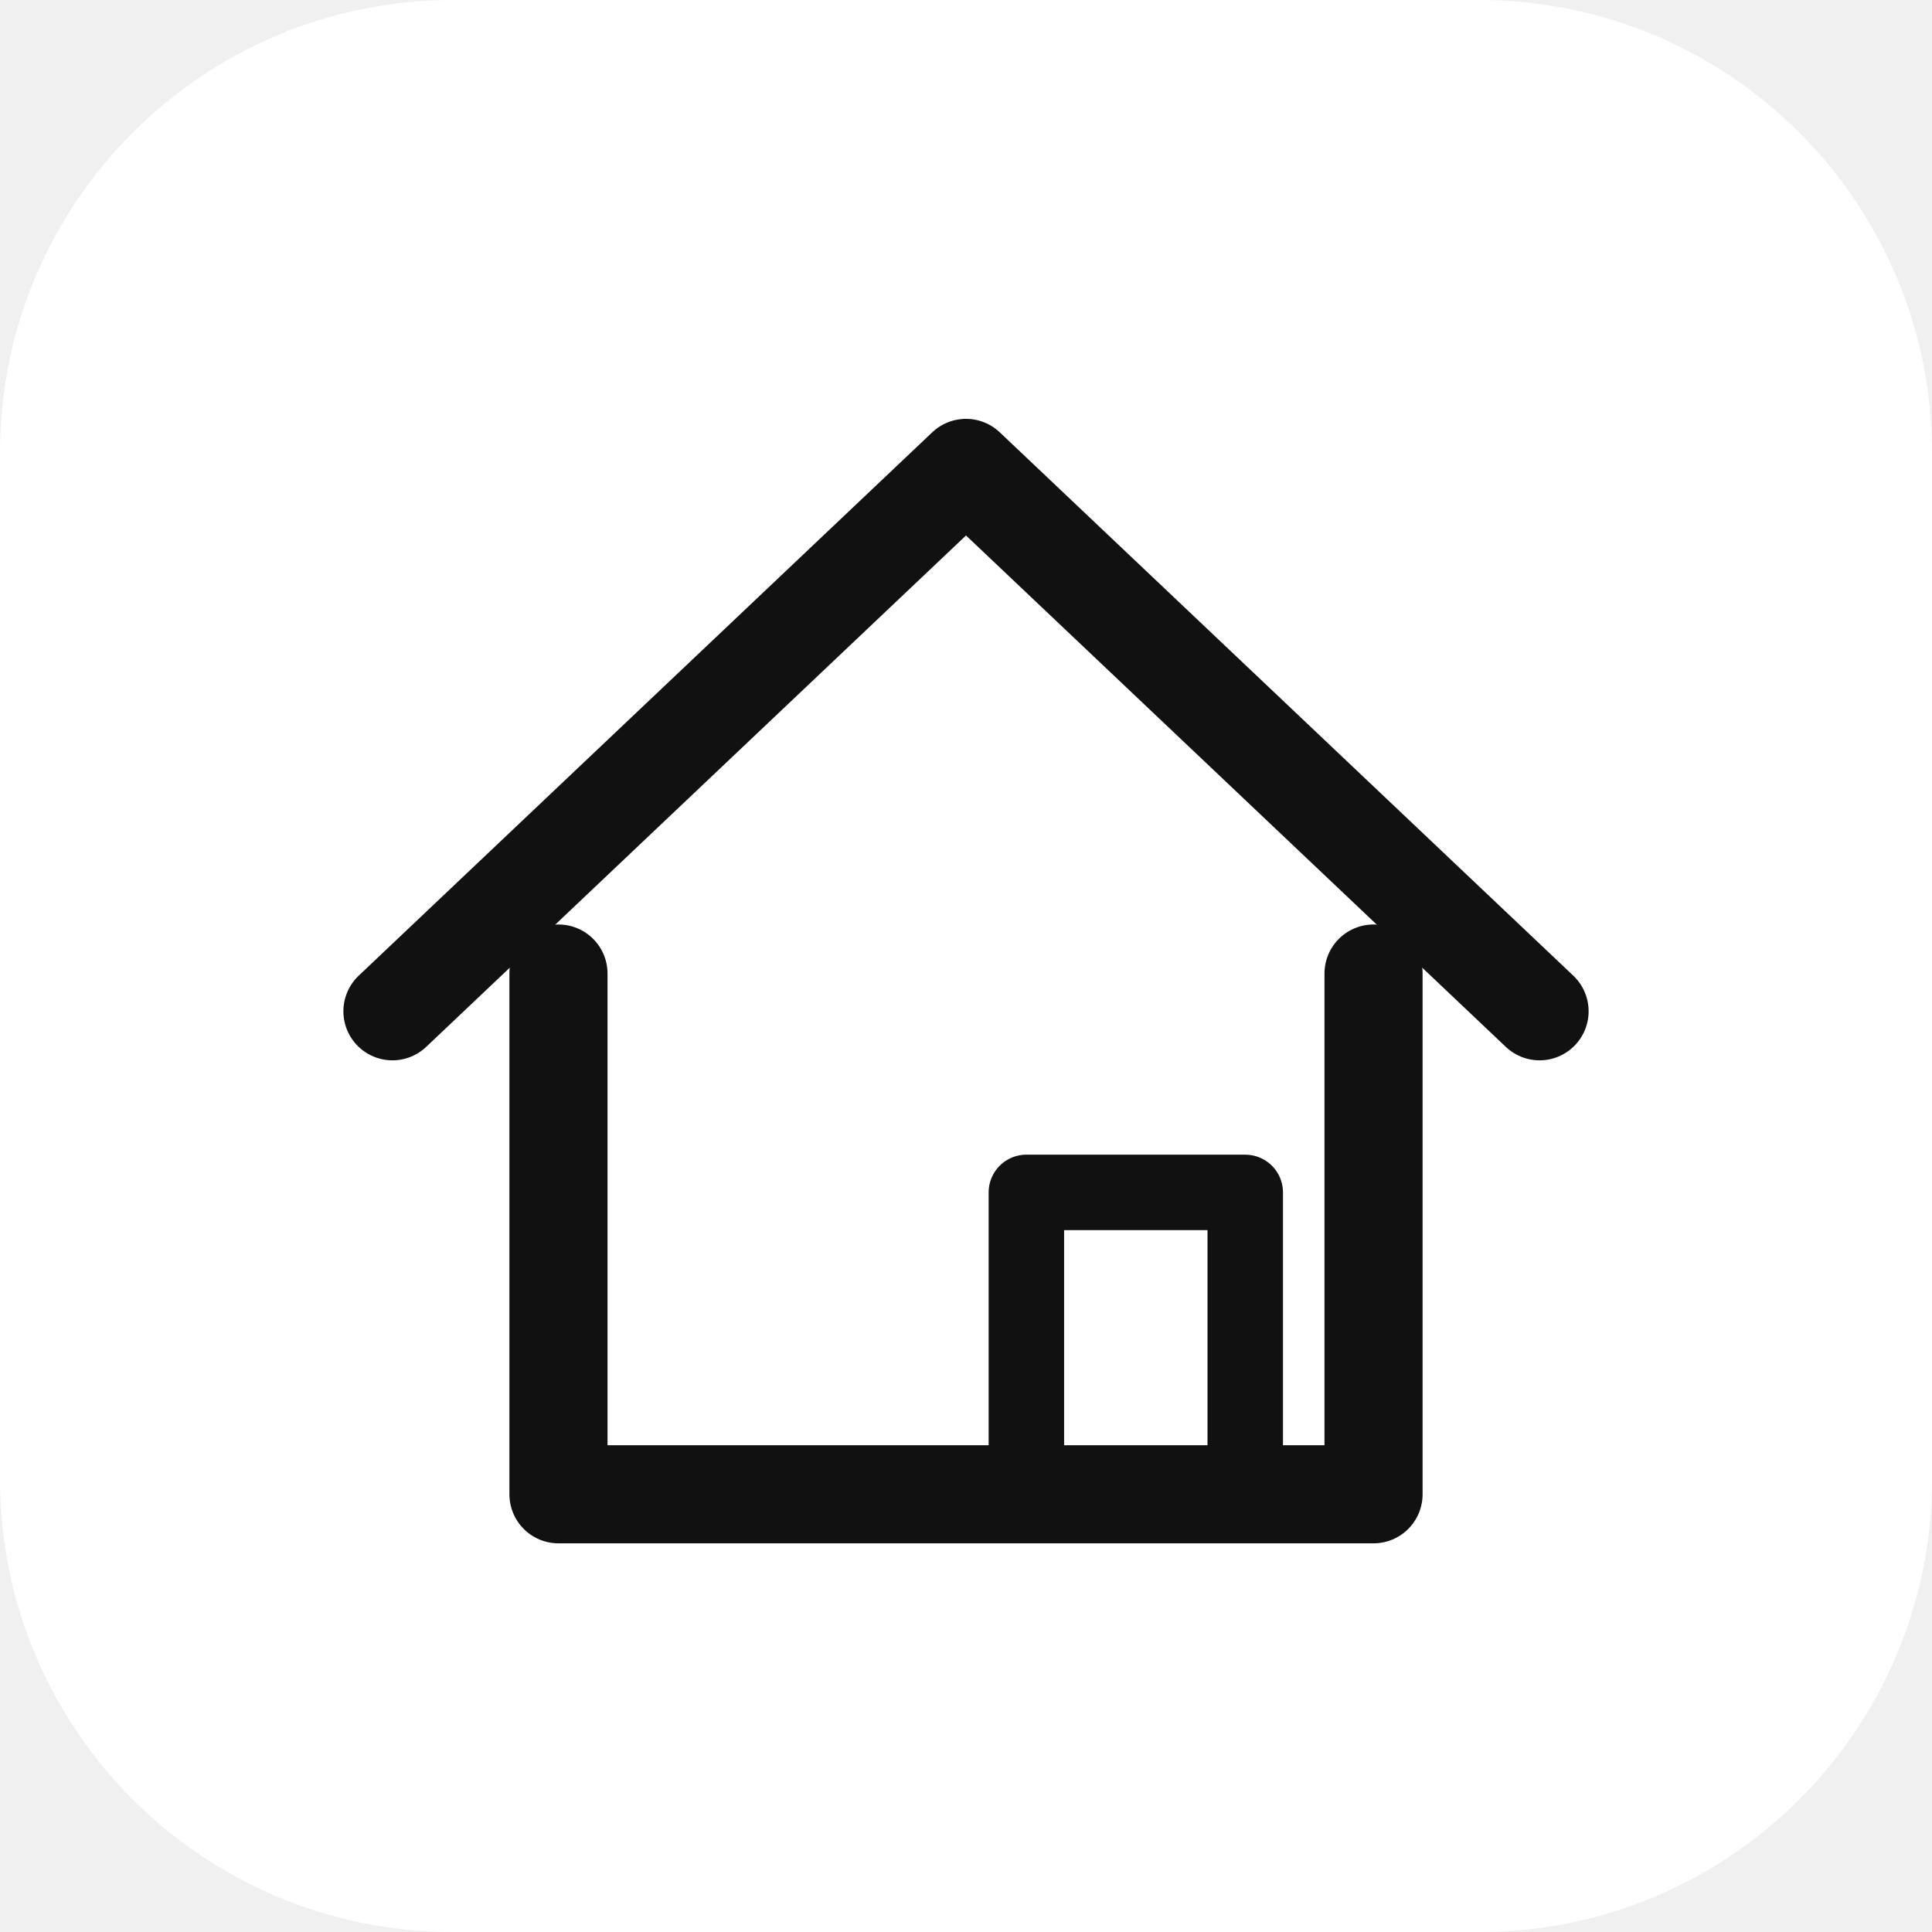
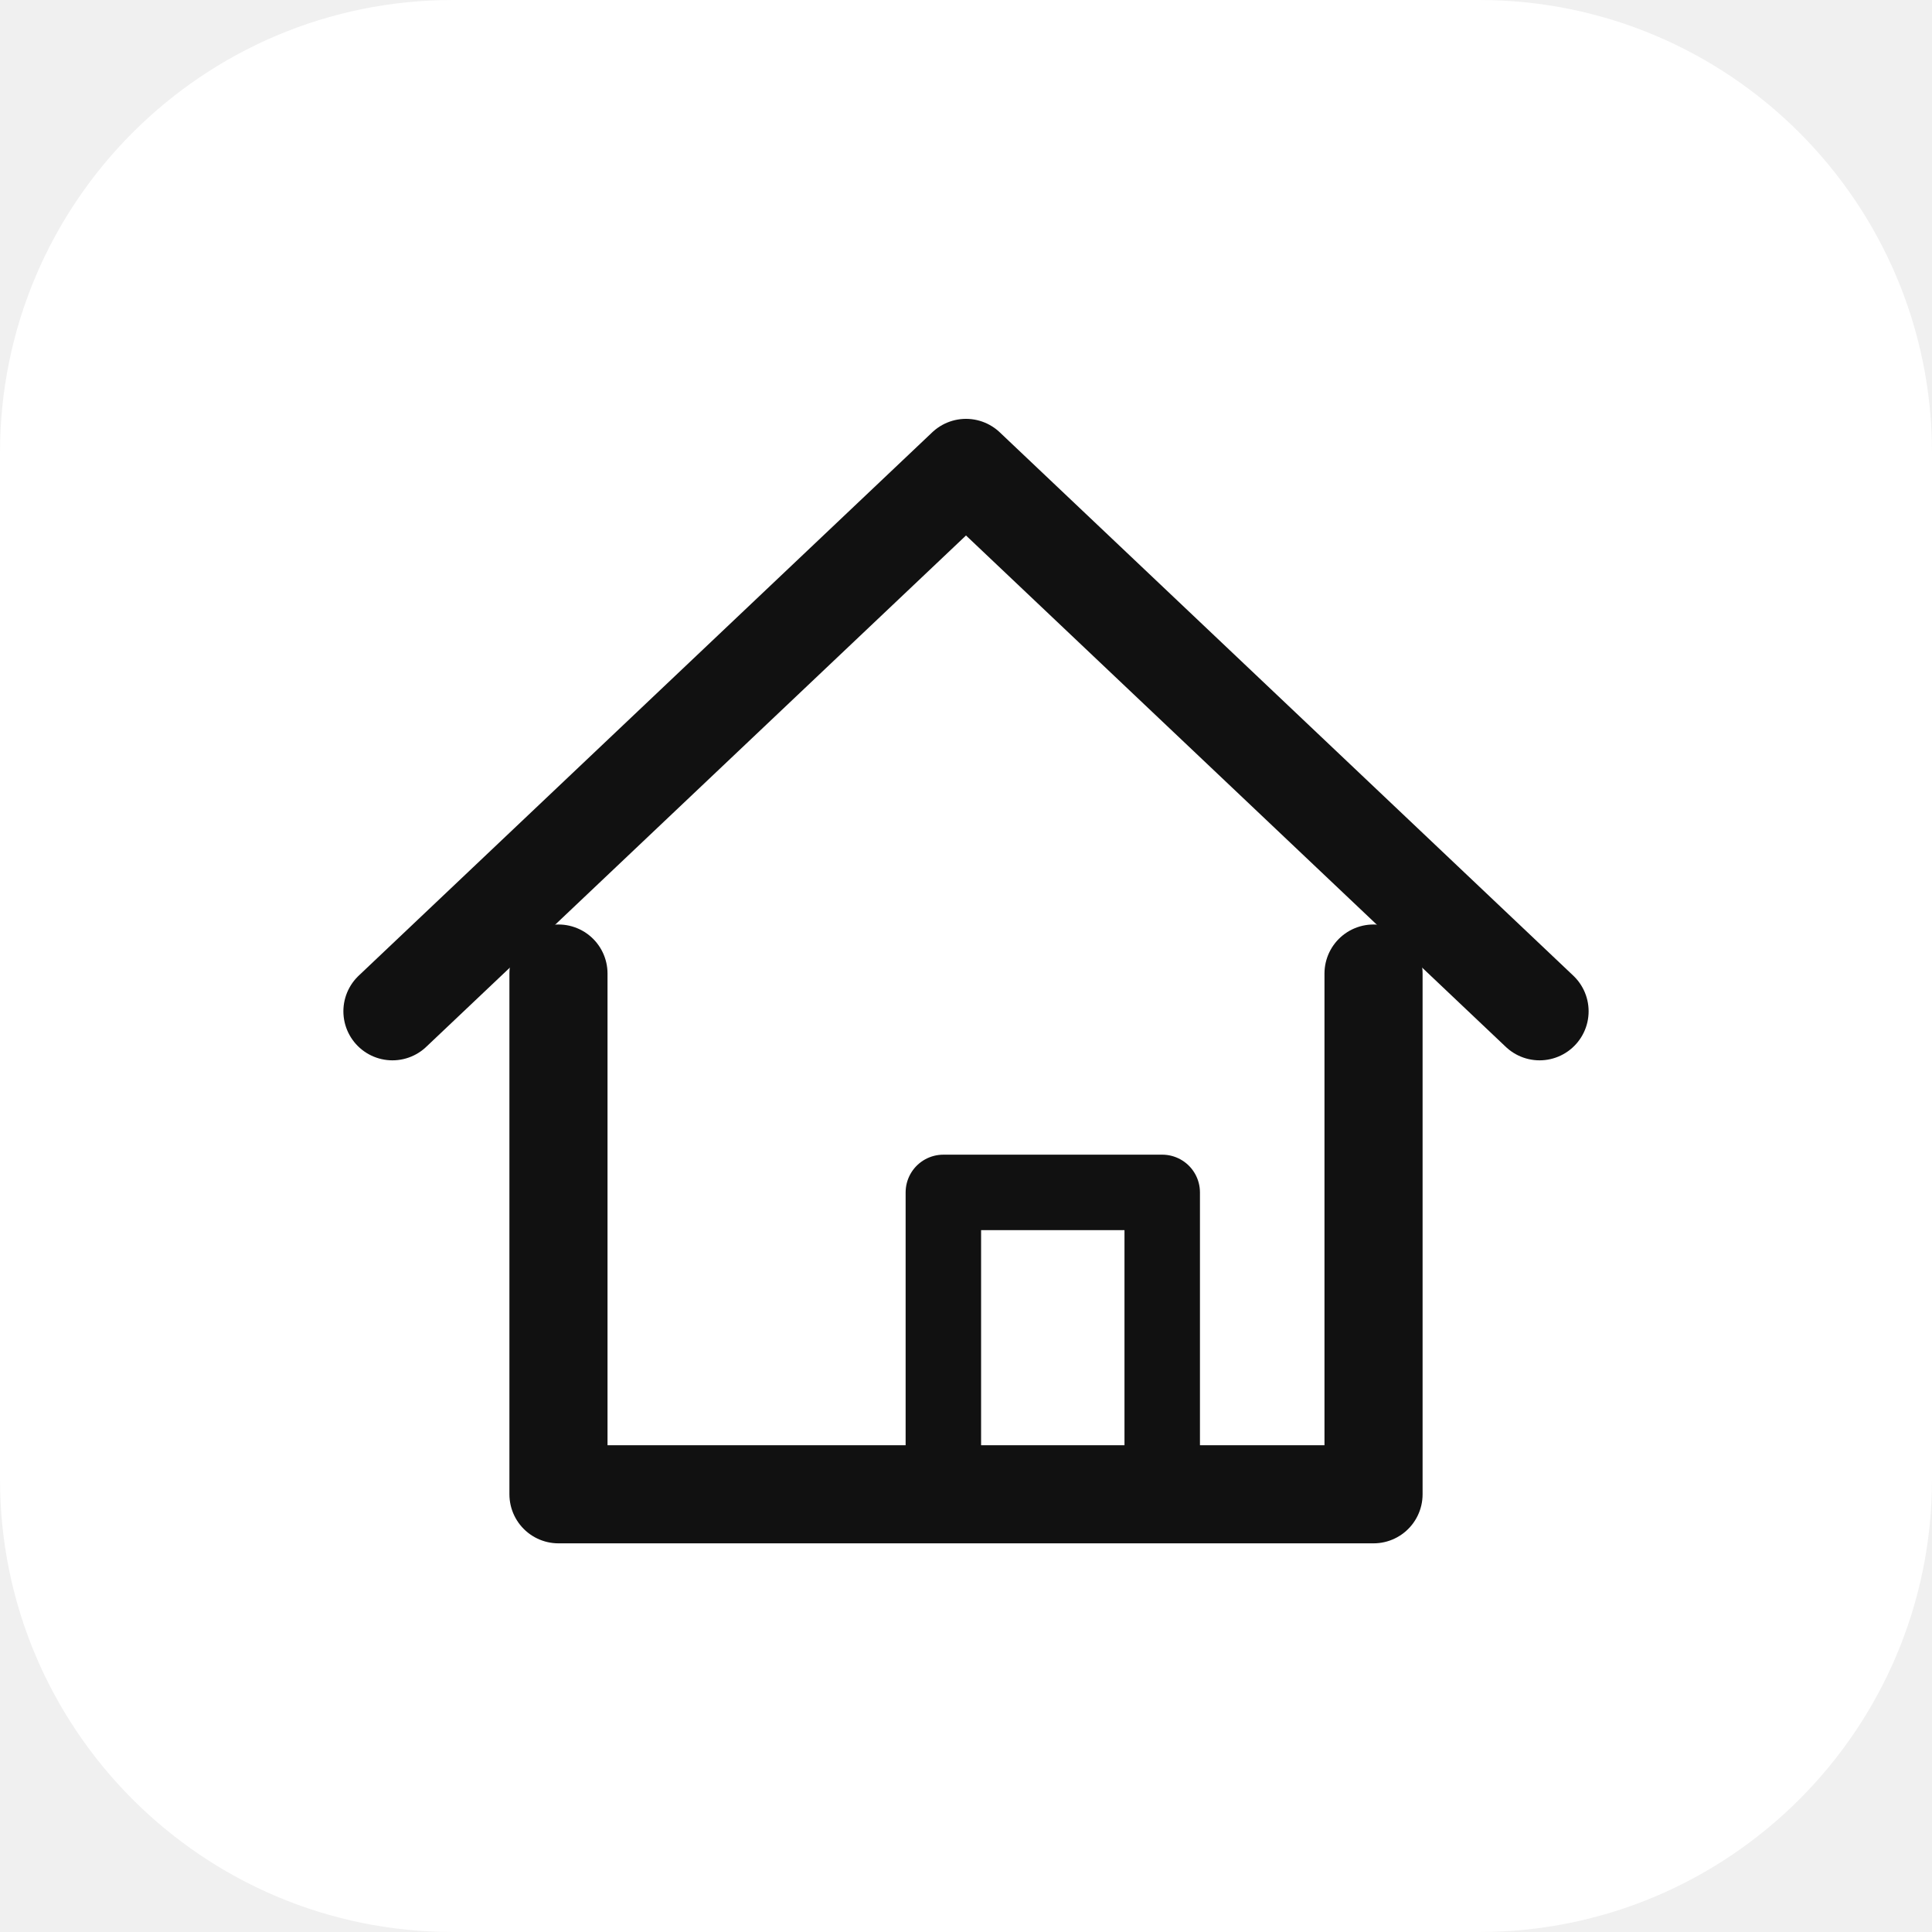
<svg xmlns="http://www.w3.org/2000/svg" width="512" height="512" viewBox="0 0 512 512">
  <rect width="512" height="512" rx="120" fill="#ffffff" />
  <g fill="none" stroke="#111111" stroke-width="26" stroke-linecap="round" stroke-linejoin="round">
    <path d="M 104 268 L 256 124 L 408 268" />
    <path d="M 148 258 L 148 396 L 364 396 L 364 258" />
-     <path stroke-width="20" d="M 272 396 L 272 316 L 330 316 L 330 396" />
+     <path stroke-width="20" d="M 250 396 L 250 316 L 308 316 L 308 396" />
  </g>
</svg>
